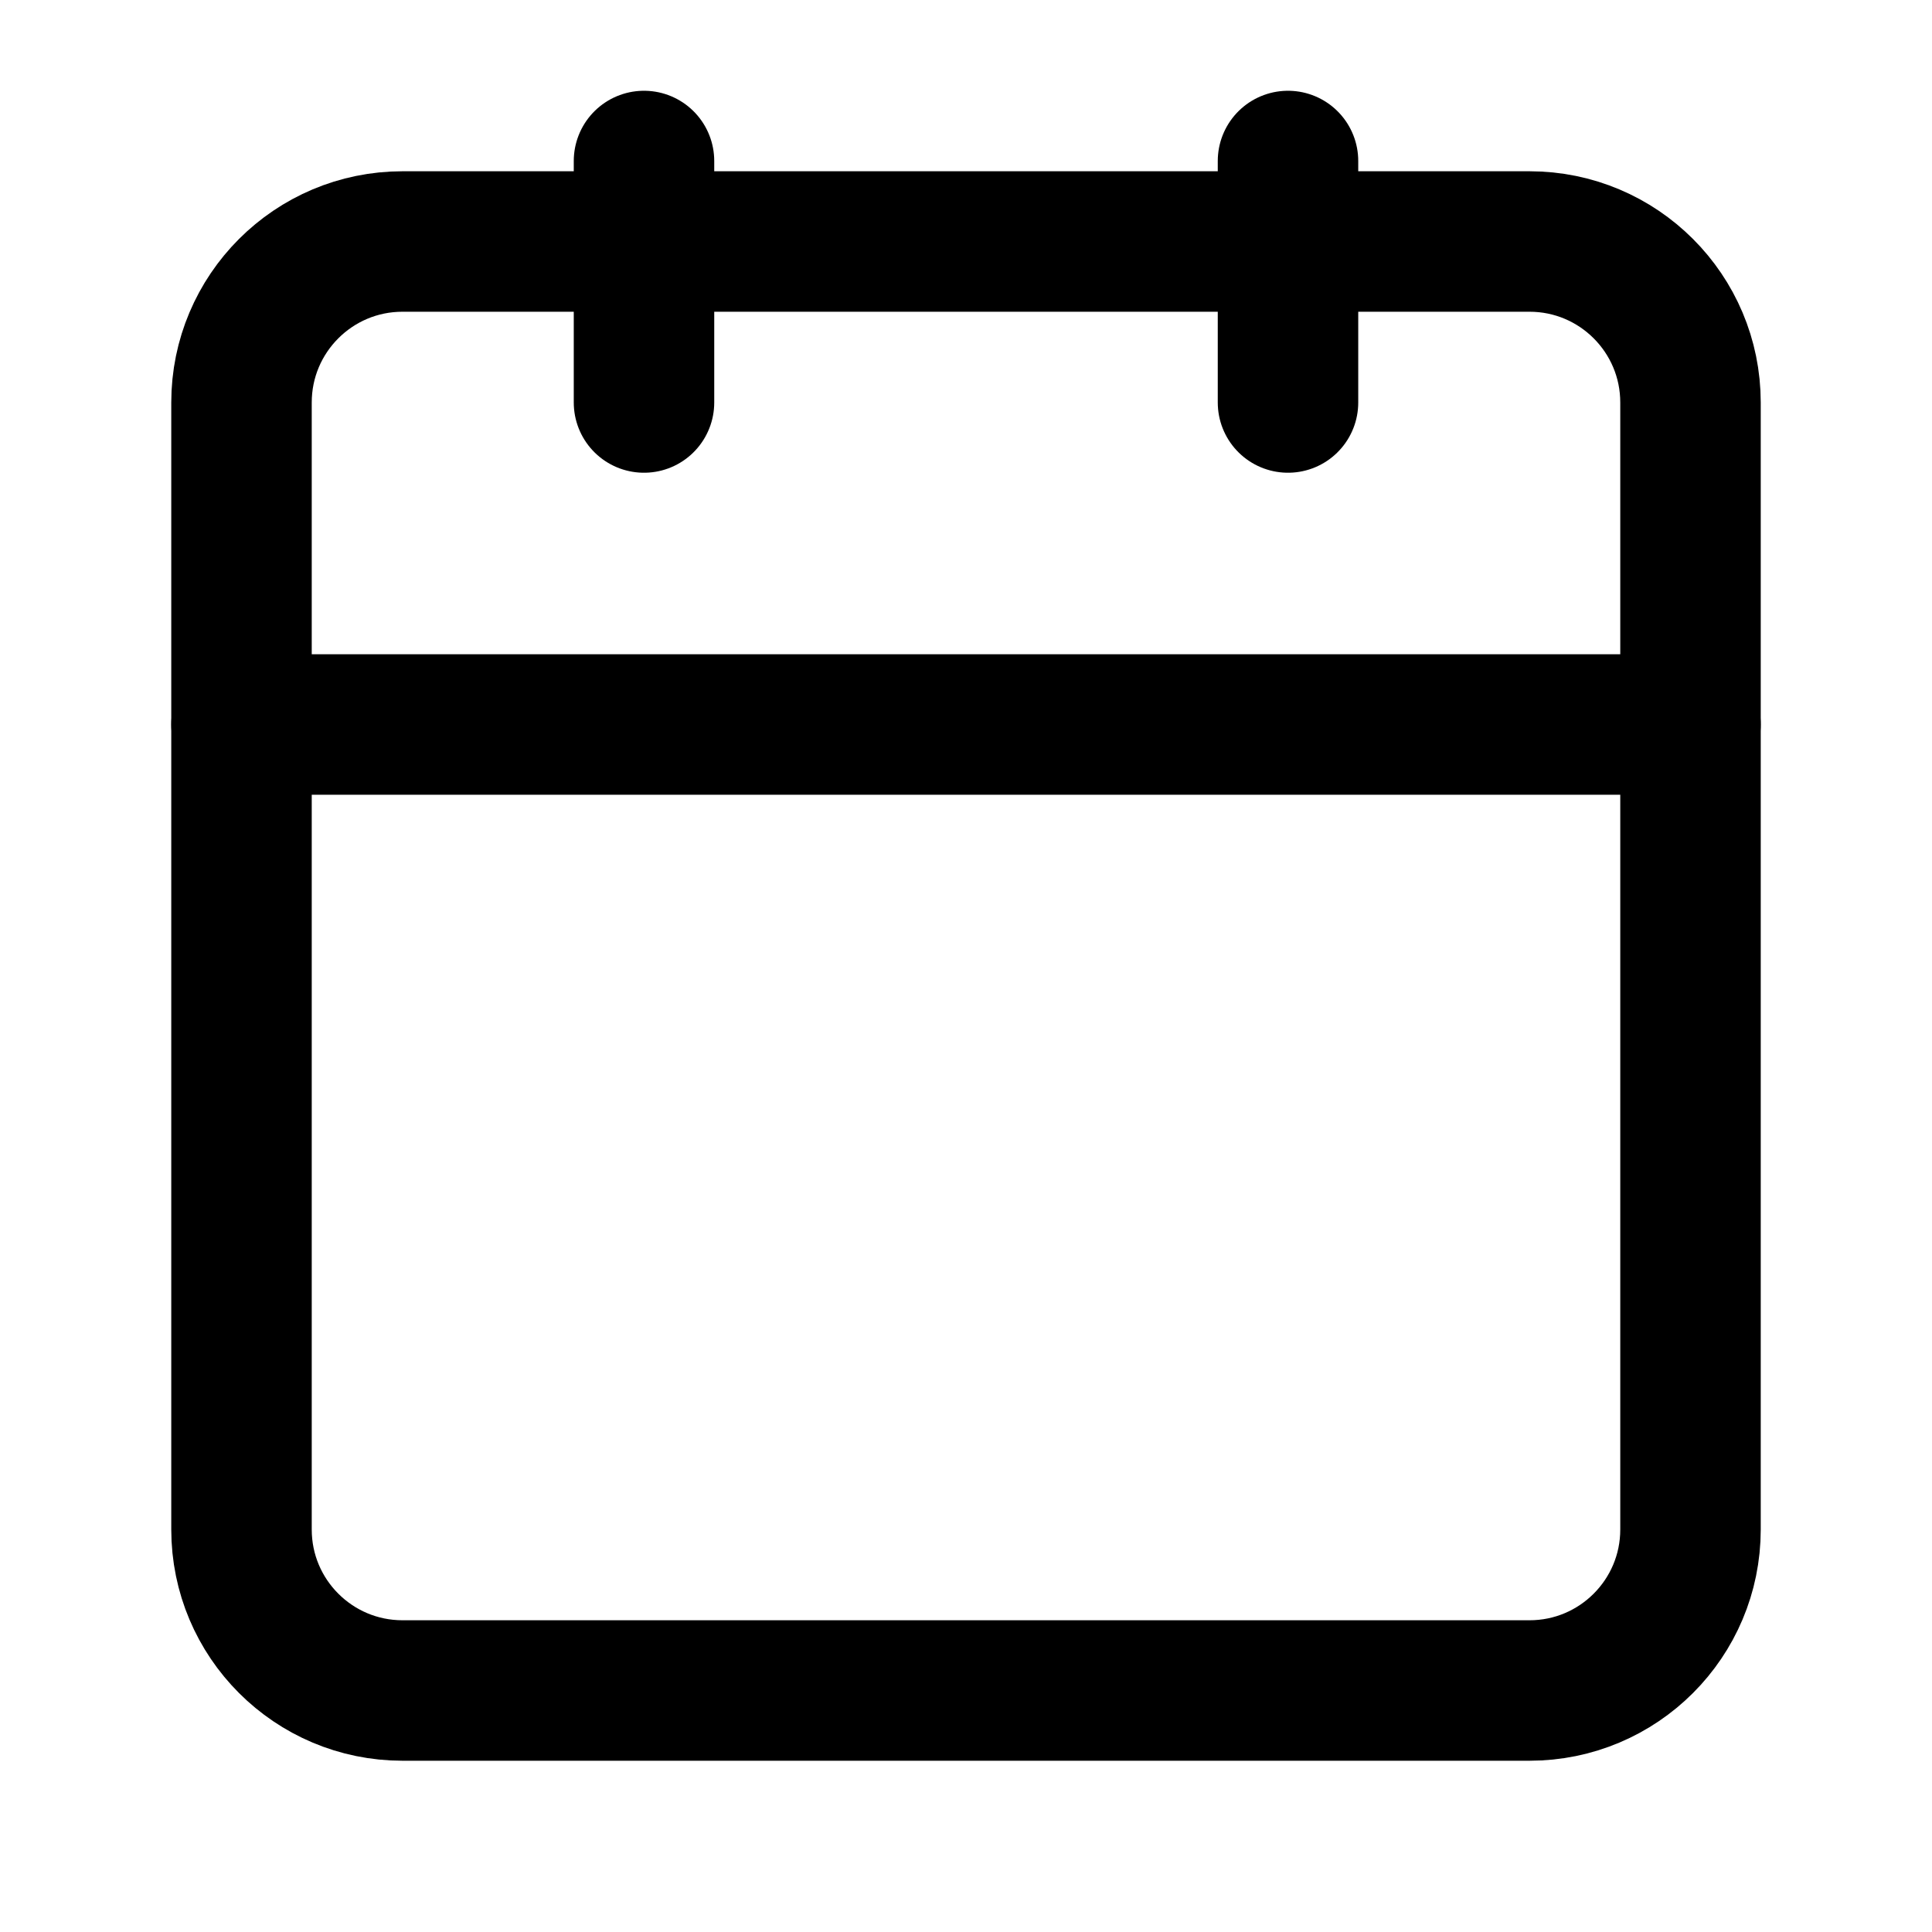
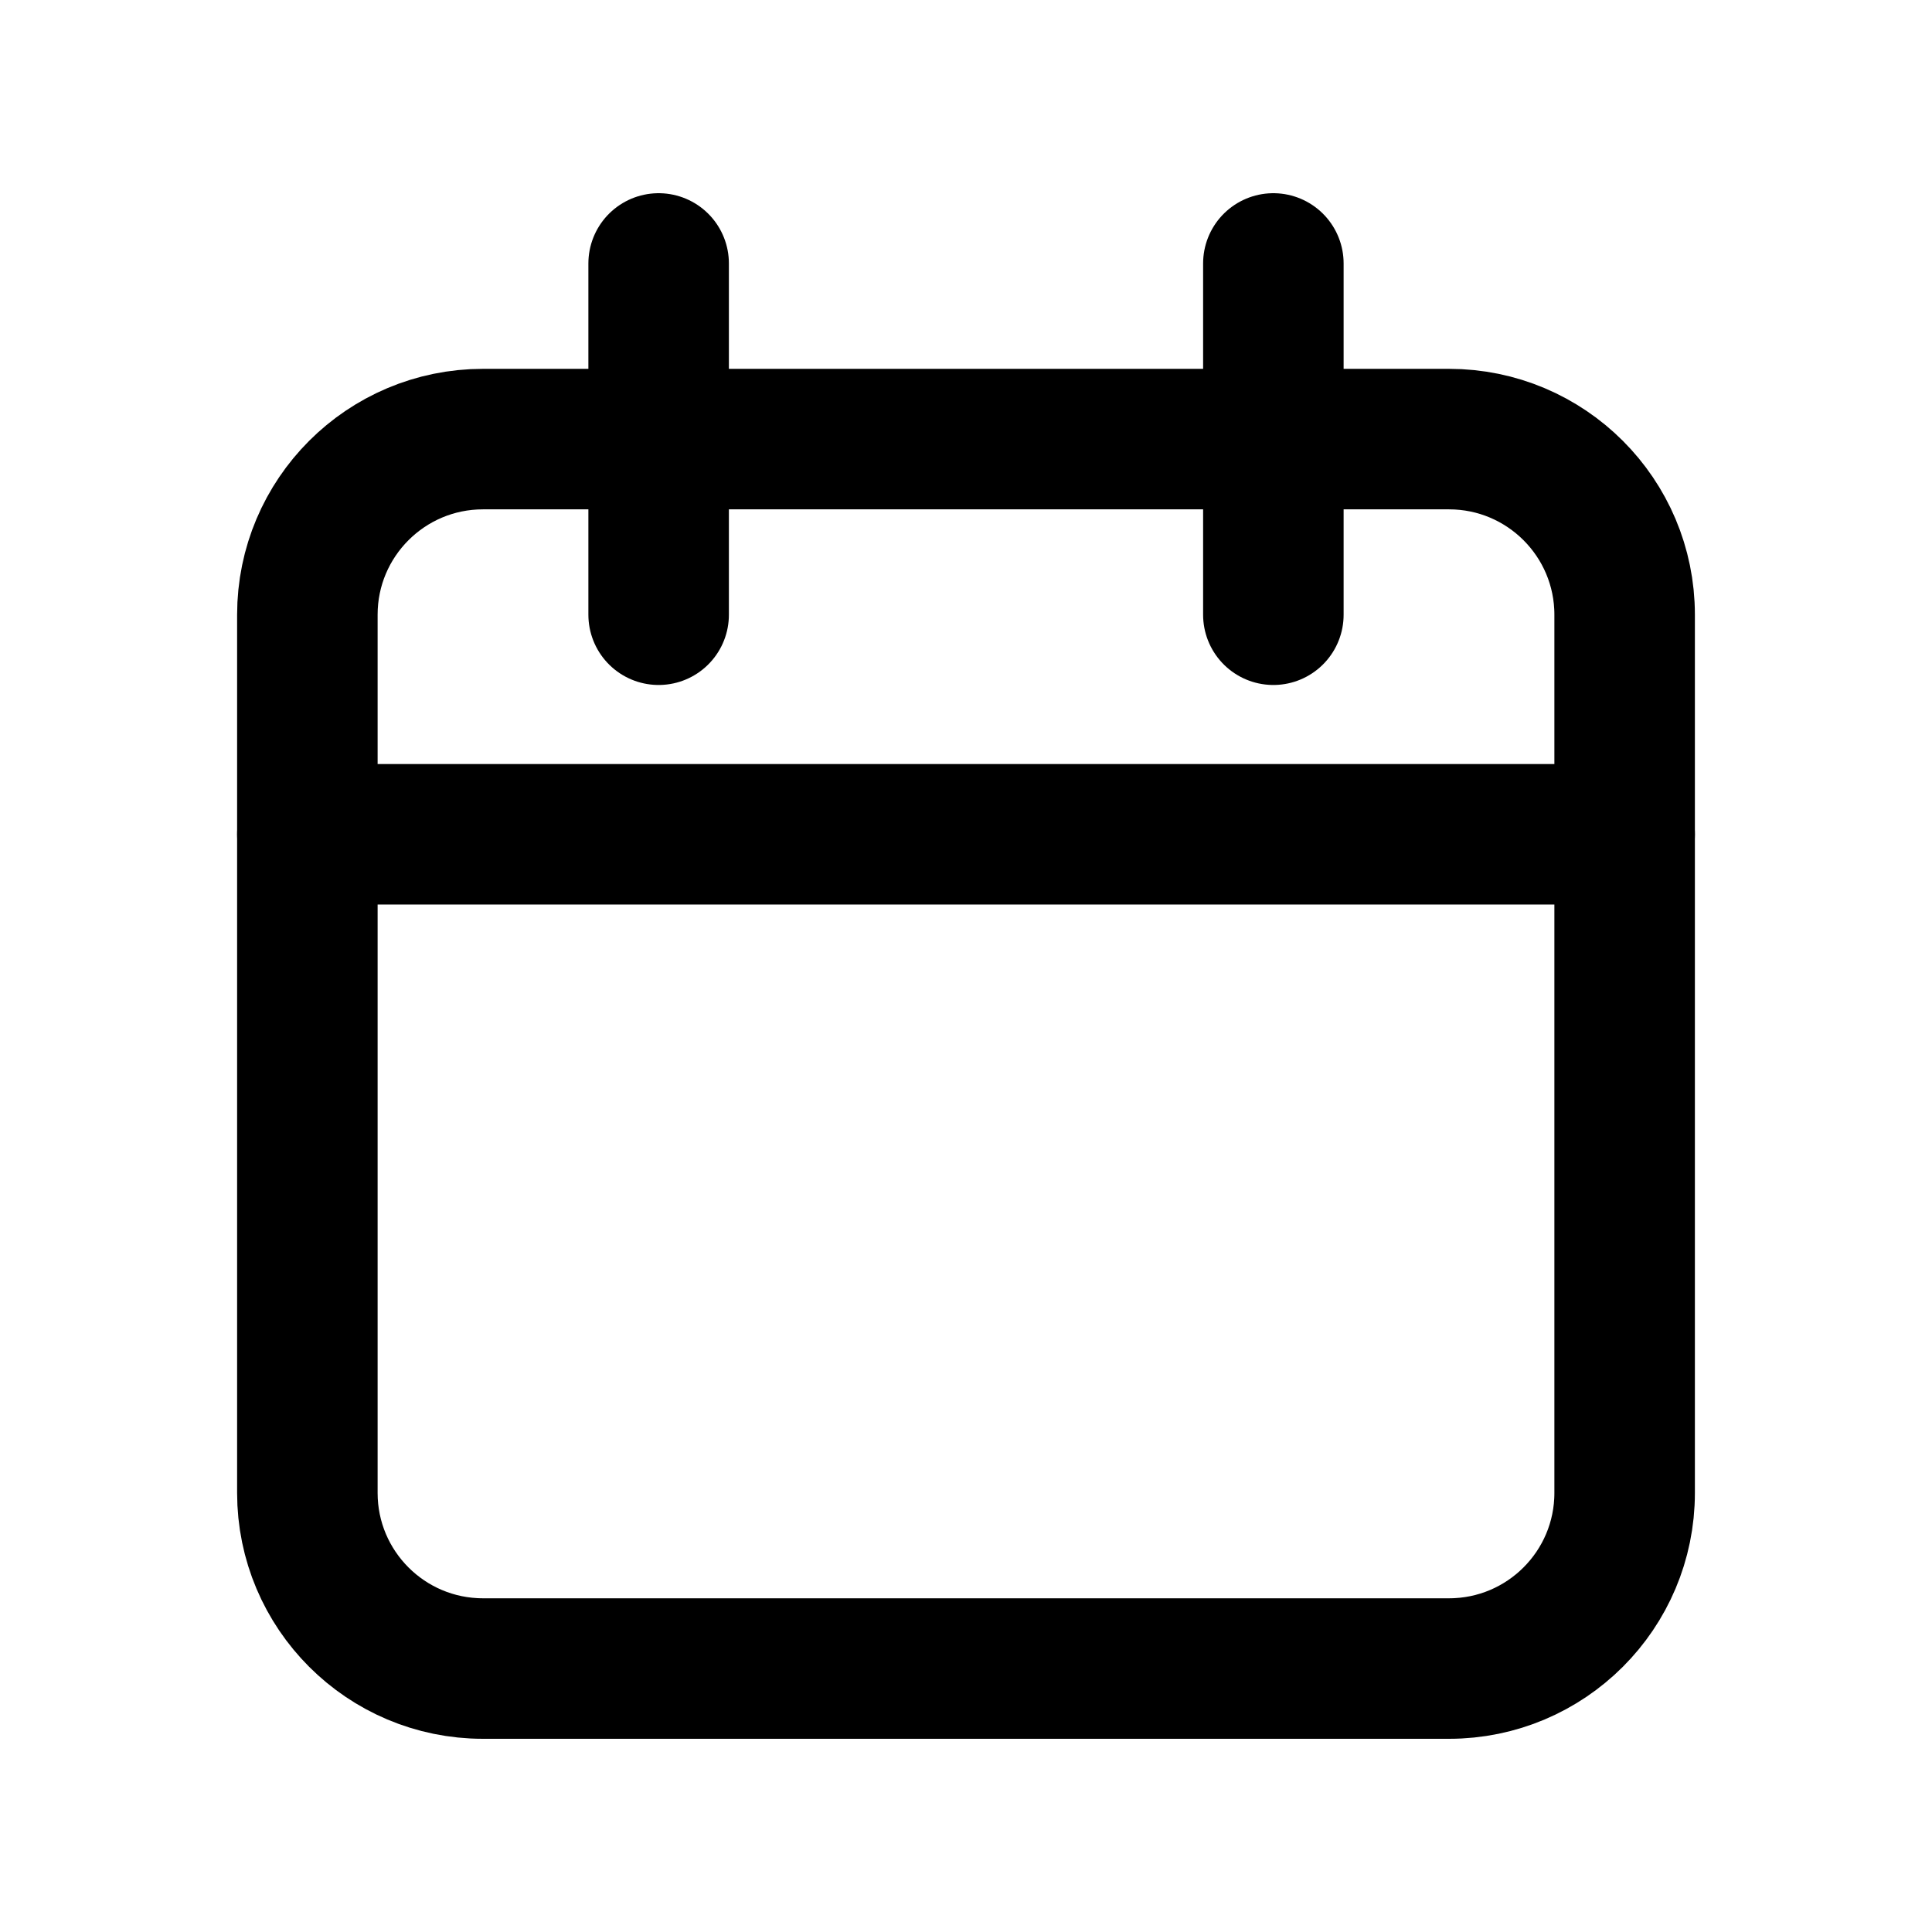
- <svg xmlns="http://www.w3.org/2000/svg" width="24" height="24" viewBox="0 0 24 24" fill="none" stroke="#000000" stroke-width="1.745" stroke-linecap="round" stroke-linejoin="round">
-   <path d="M8 2v3" />
-   <path d="M16 2v3" />
-   <rect x="3" y="3" width="18" height="18" rx="2" />
-   <path d="M3 9h18" />
+ <svg xmlns="http://www.w3.org/2000/svg" viewBox="0 0 22 22" fill="none" stroke="#000000" stroke-width="1.6" stroke-linecap="round" stroke-linejoin="round">
+   <path d="M5.5 5 h11 a2 2 0 0 1 2 2 v10 a2 2 0 0 1 -2 2 h-11 a2 2 0 0 1 -2 -2 v-10 a2 2 0 0 1 2 -2 z" />
+   <path d="M3.5 9.5 h15 M7.5 3 v4 M14.5 3 v4" />
</svg>
